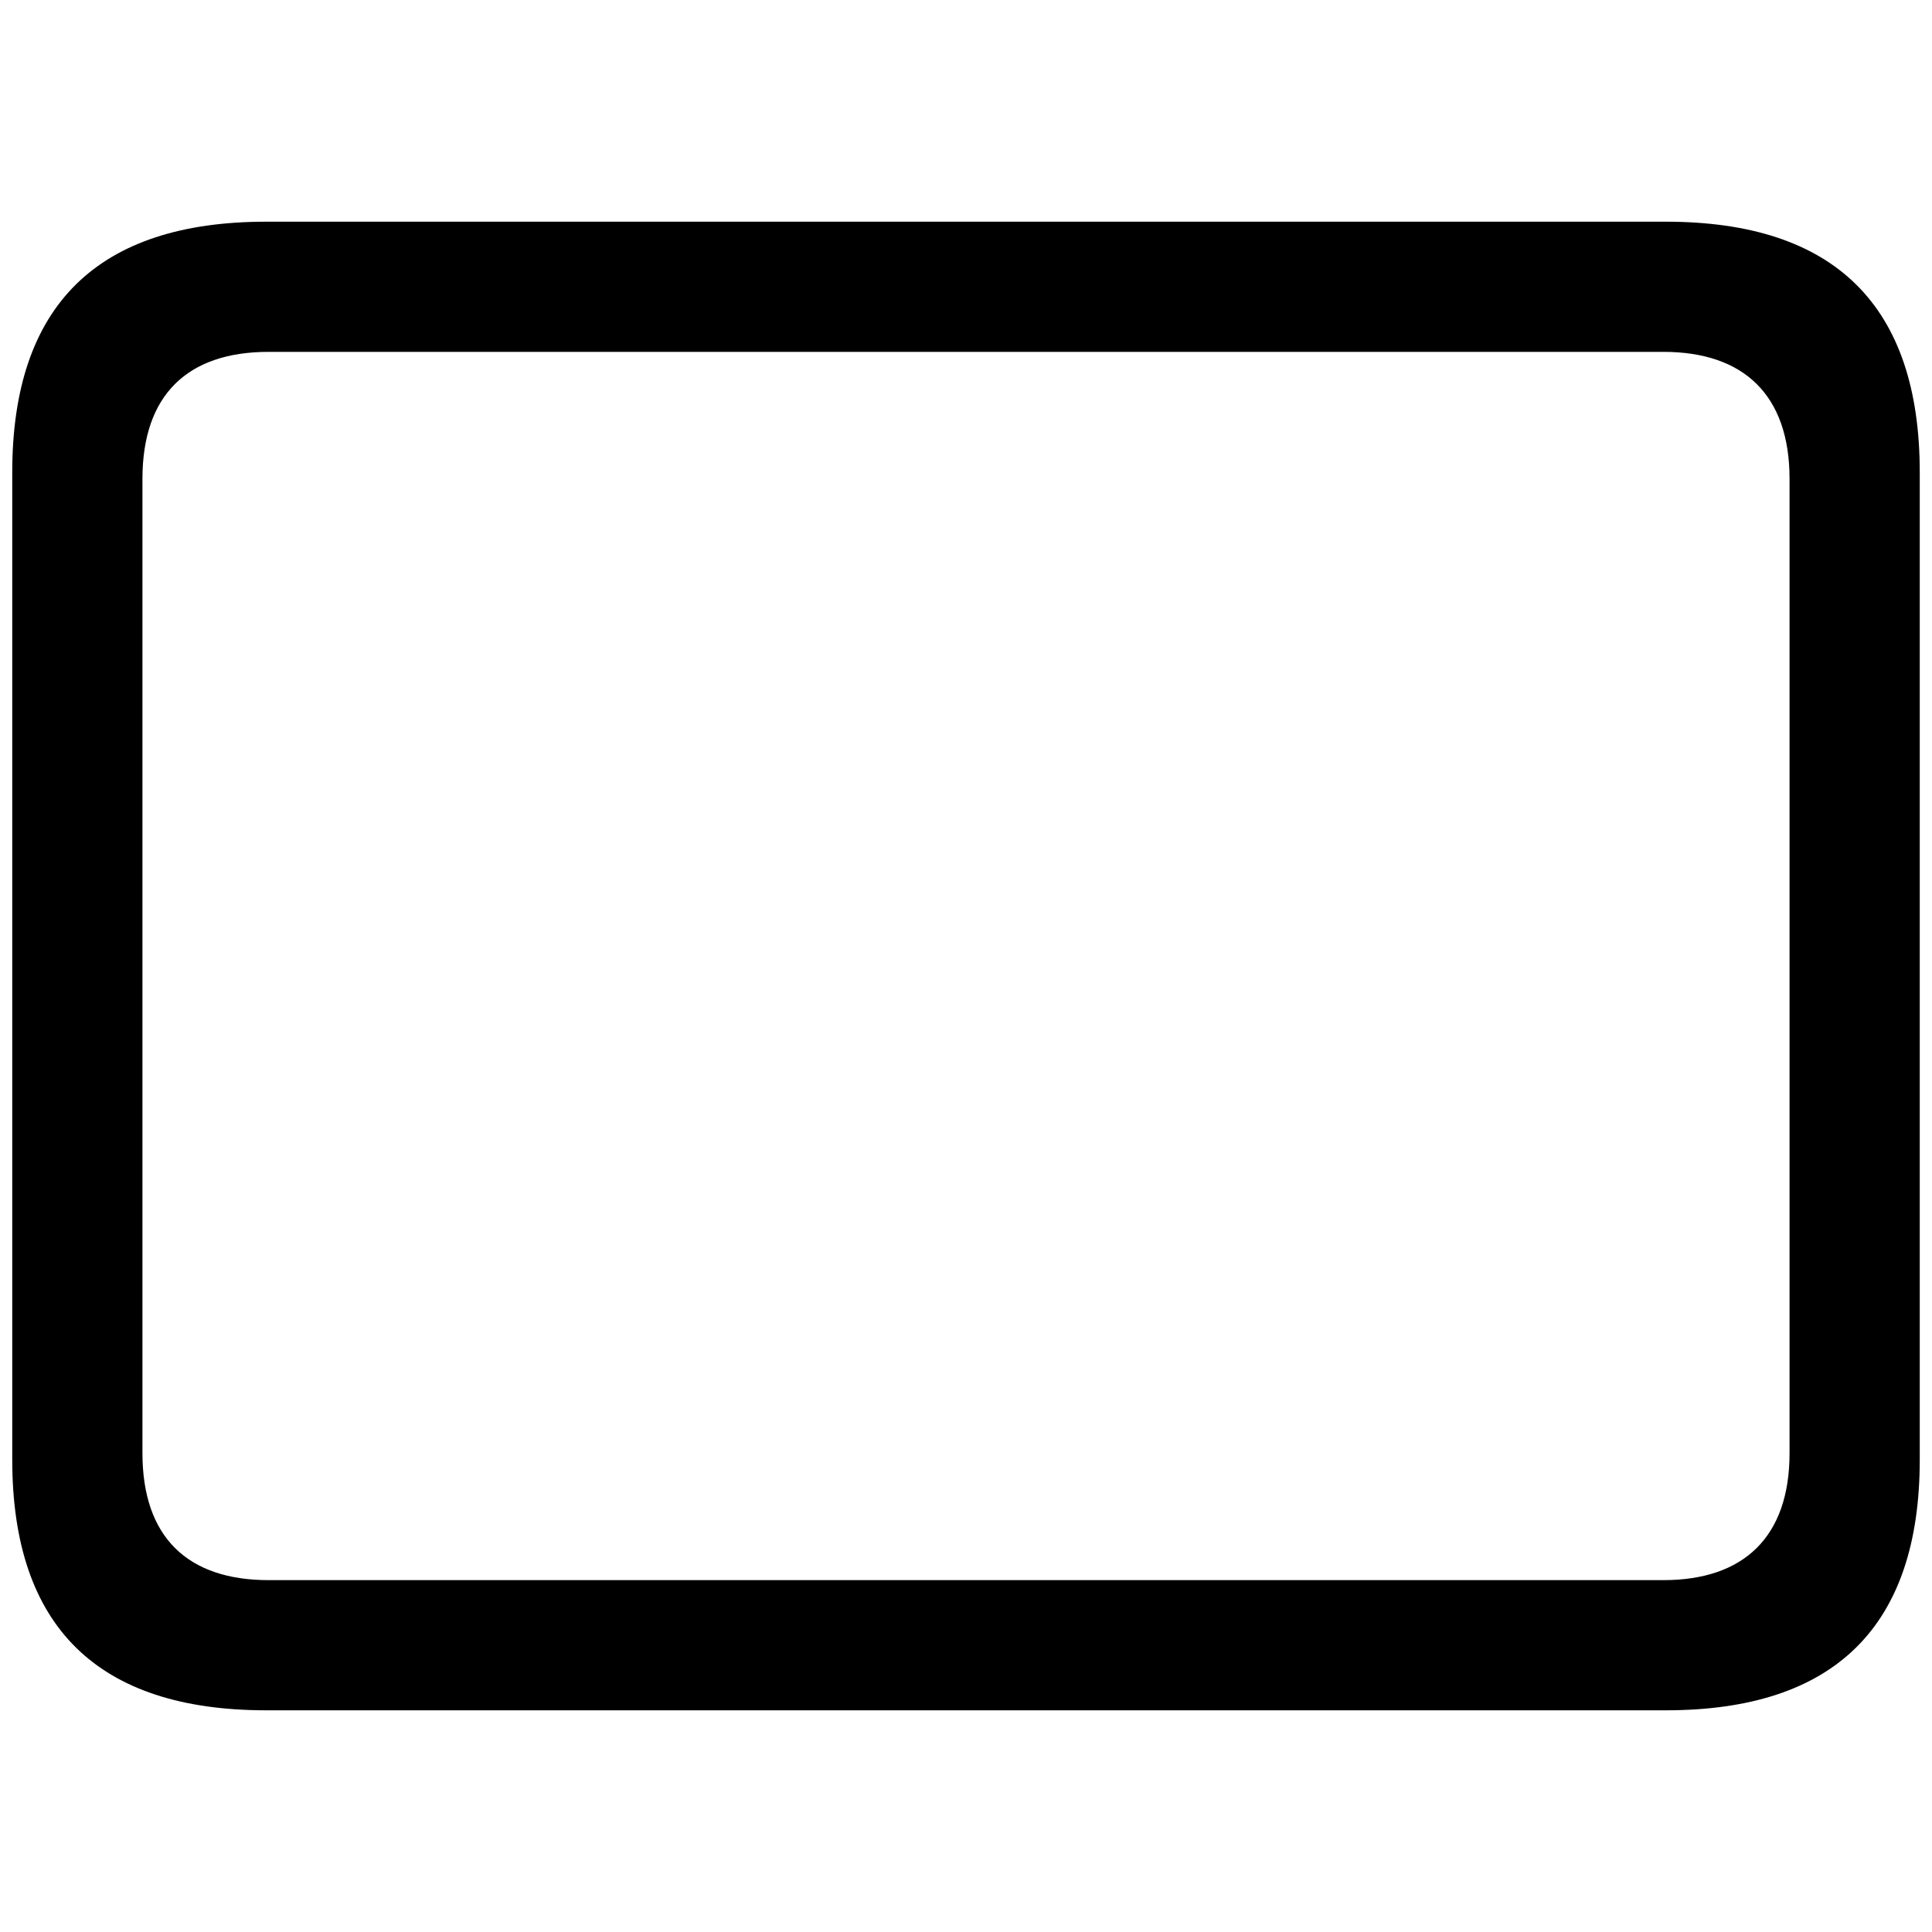
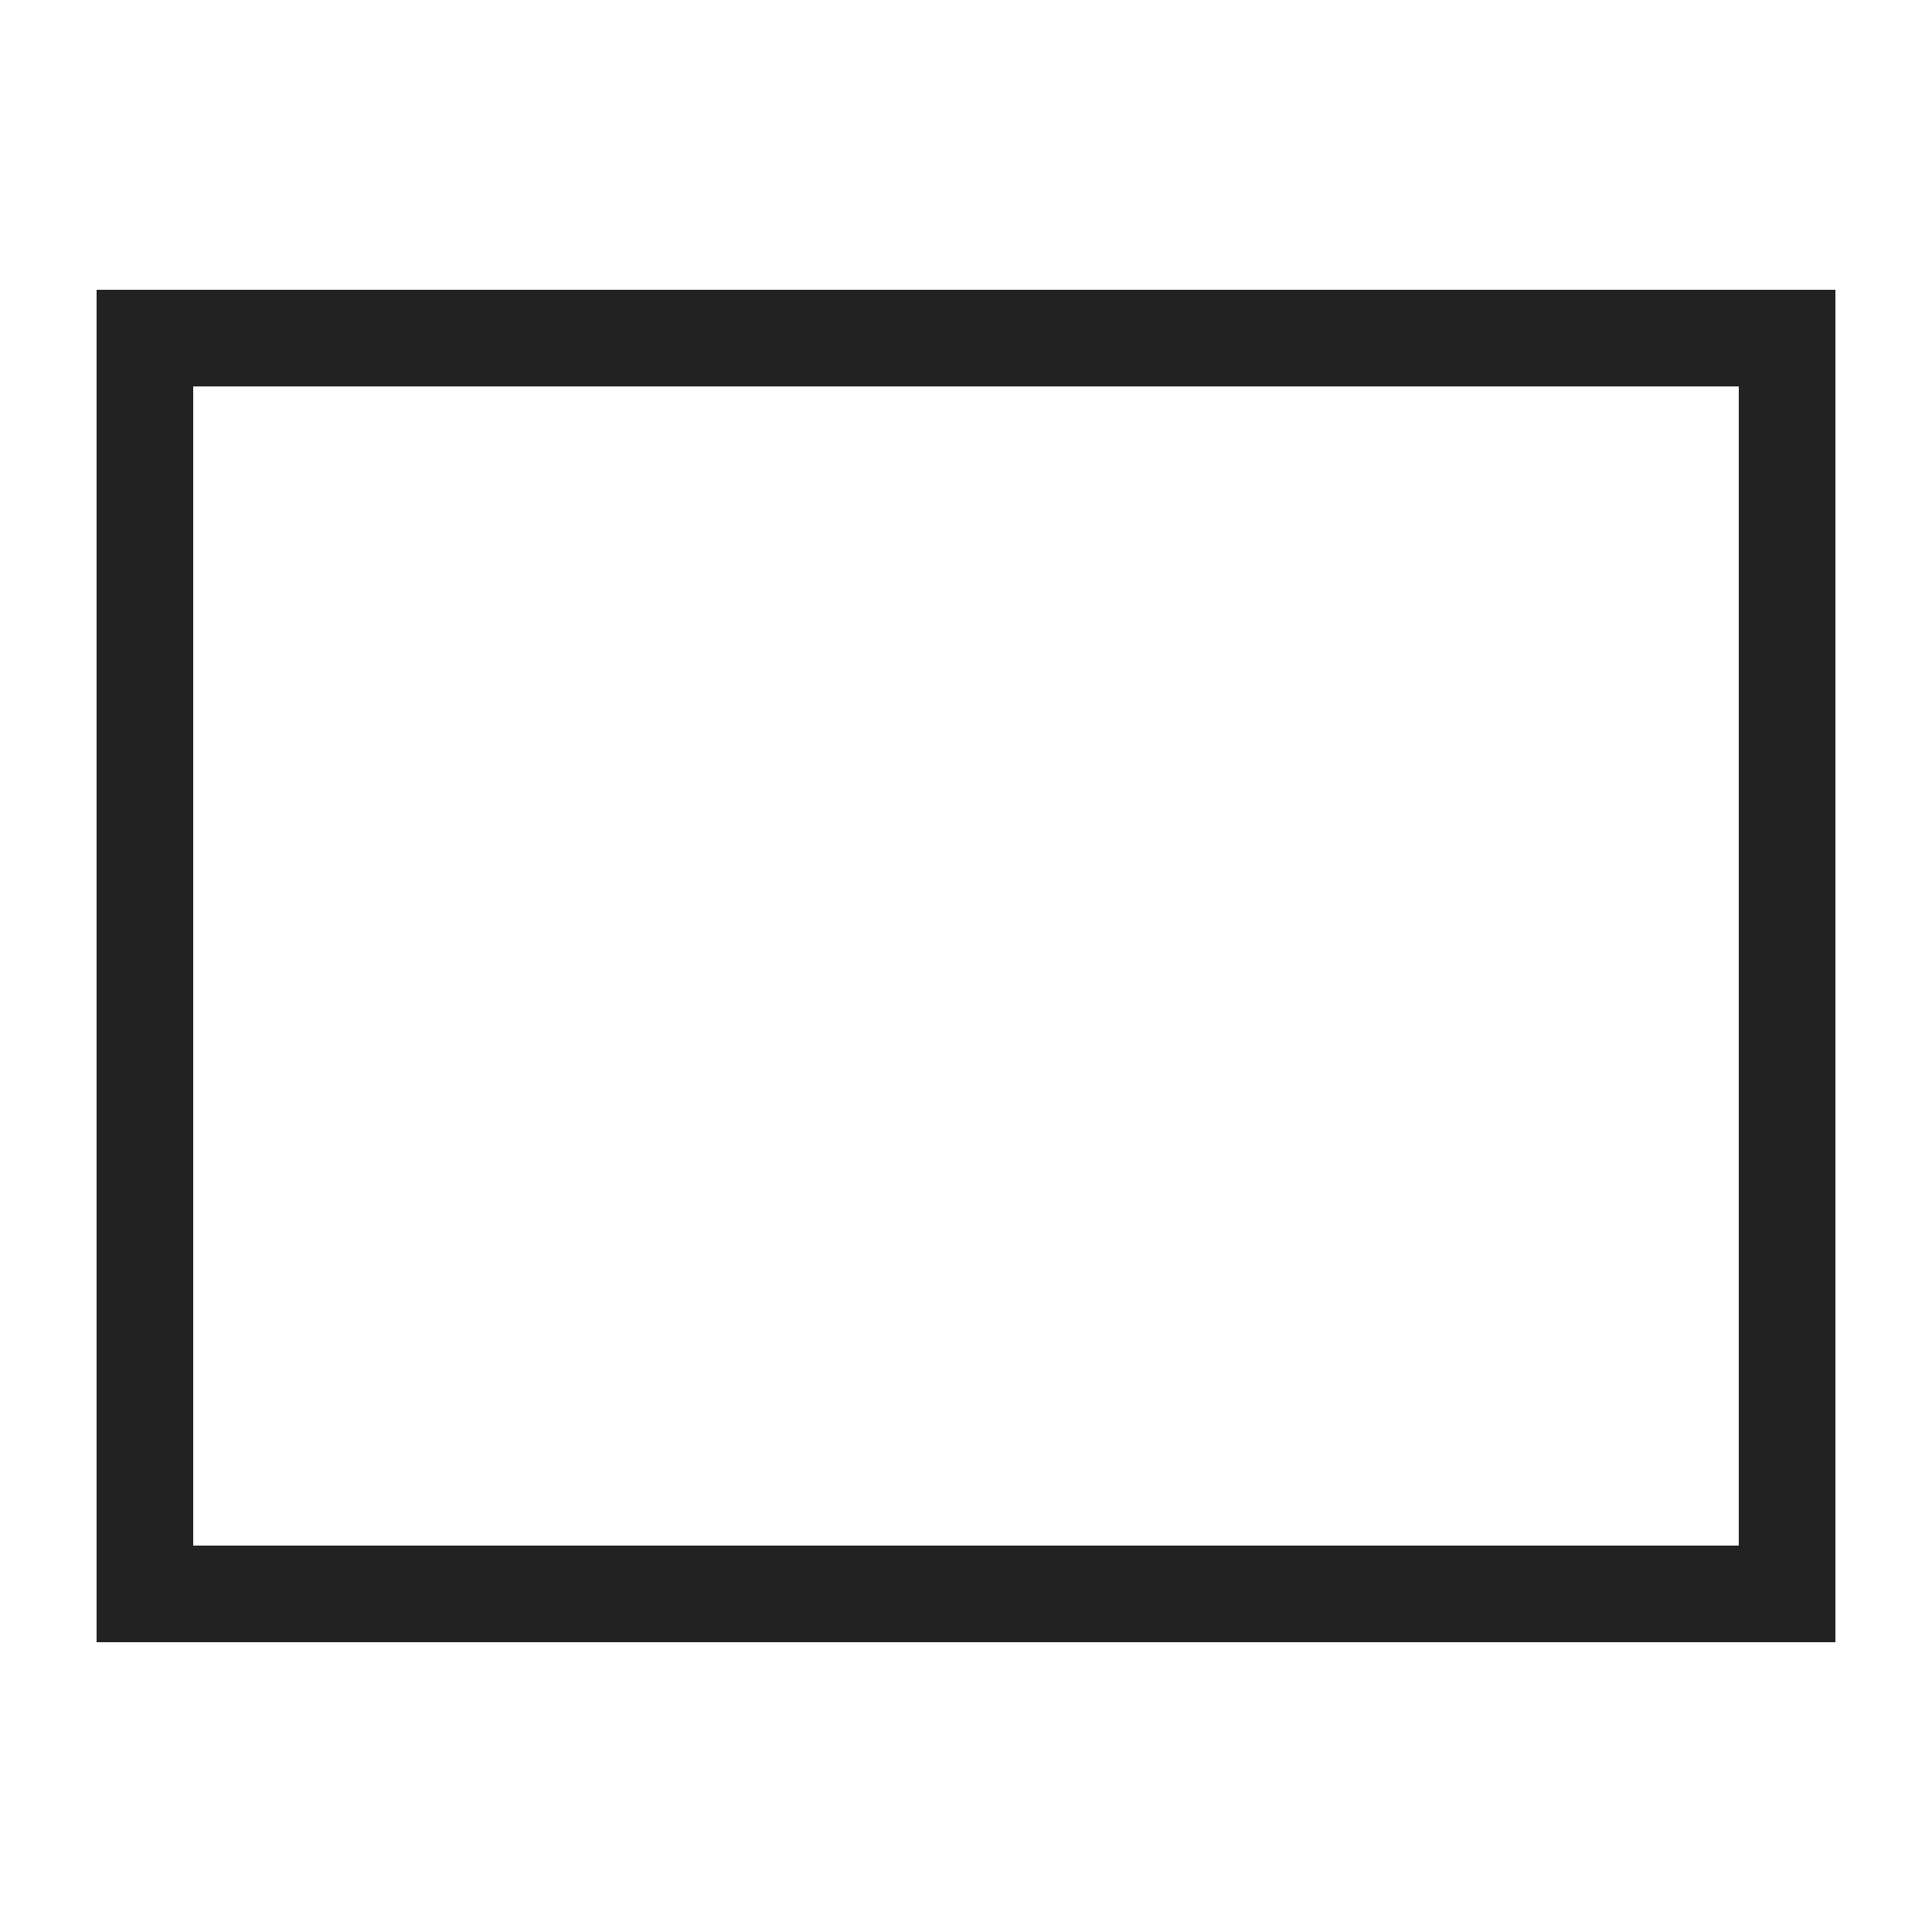
- <svg xmlns="http://www.w3.org/2000/svg" fill="#000000" width="800px" height="800px" viewBox="0 0 56 56">
-   <path d="M 7.715 49.574 L 48.285 49.574 C 53.184 49.574 55.645 47.137 55.645 42.309 L 55.645 13.691 C 55.645 8.863 53.184 6.426 48.285 6.426 L 7.715 6.426 C 2.84 6.426 .355 8.84 .355 13.691 L .355 42.309 C .355 47.16 2.84 49.574 7.715 49.574 Z M 7.785 45.801 C 5.441 45.801 4.129 44.559 4.129 42.121 L 4.129 13.879 C 4.129 11.441 5.441 10.199 7.785 10.199 L 48.215 10.199 C 50.535 10.199 51.871 11.441 51.871 13.879 L 51.871 42.121 C 51.871 44.559 50.535 45.801 48.215 45.801 Z" />
+ <svg xmlns="http://www.w3.org/2000/svg" width="256px" height="256px" viewBox="0 0 20 20" version="1.1" fill="#000000">
+   <g id="SVGRepo_bgCarrier" stroke-width="0" />
+   <g id="SVGRepo_tracerCarrier" stroke-linecap="round" stroke-linejoin="round" />
+   <g id="SVGRepo_iconCarrier">
+     <g id="layer1">
+       <path d="M 1 3 L 1 17 L 19 17 L 19 3 L 1 3 z M 2 4 L 18 4 L 18 16 L 2 16 L 2 4 z " style="fill:#222222; fill-opacity:1; stroke:none; stroke-width:0px;" />
+     </g>
+   </g>
</svg>
